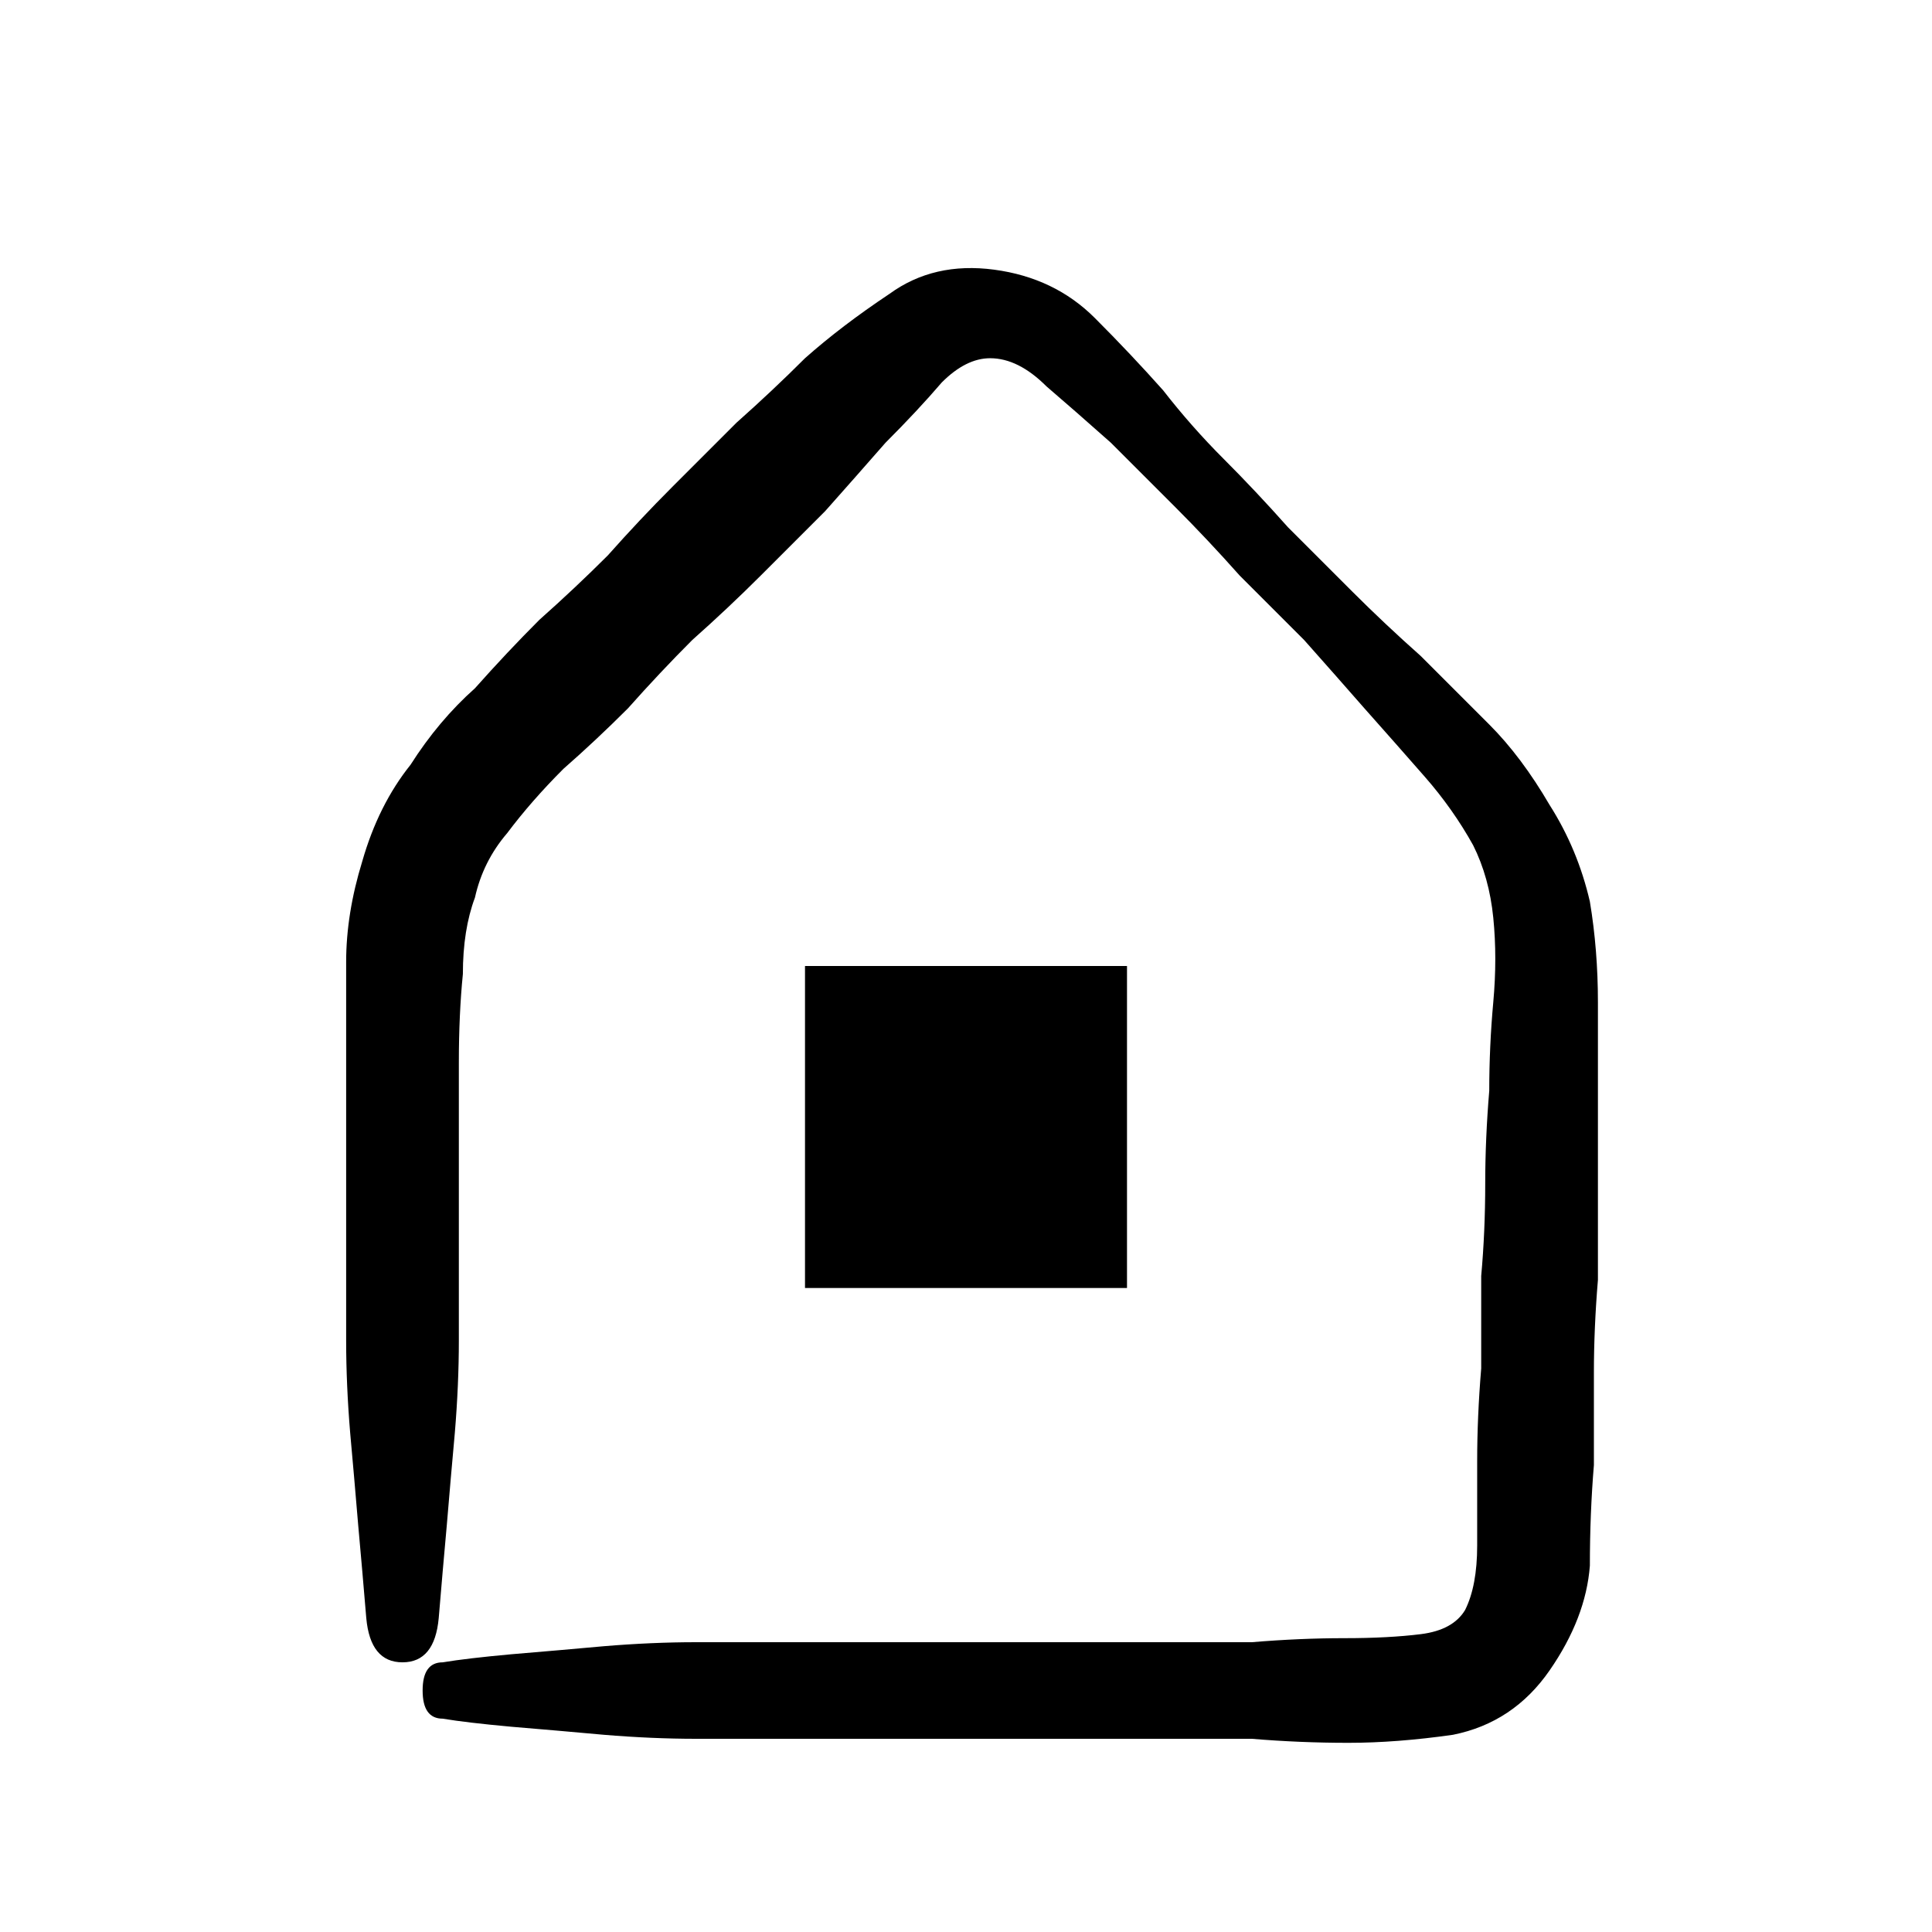
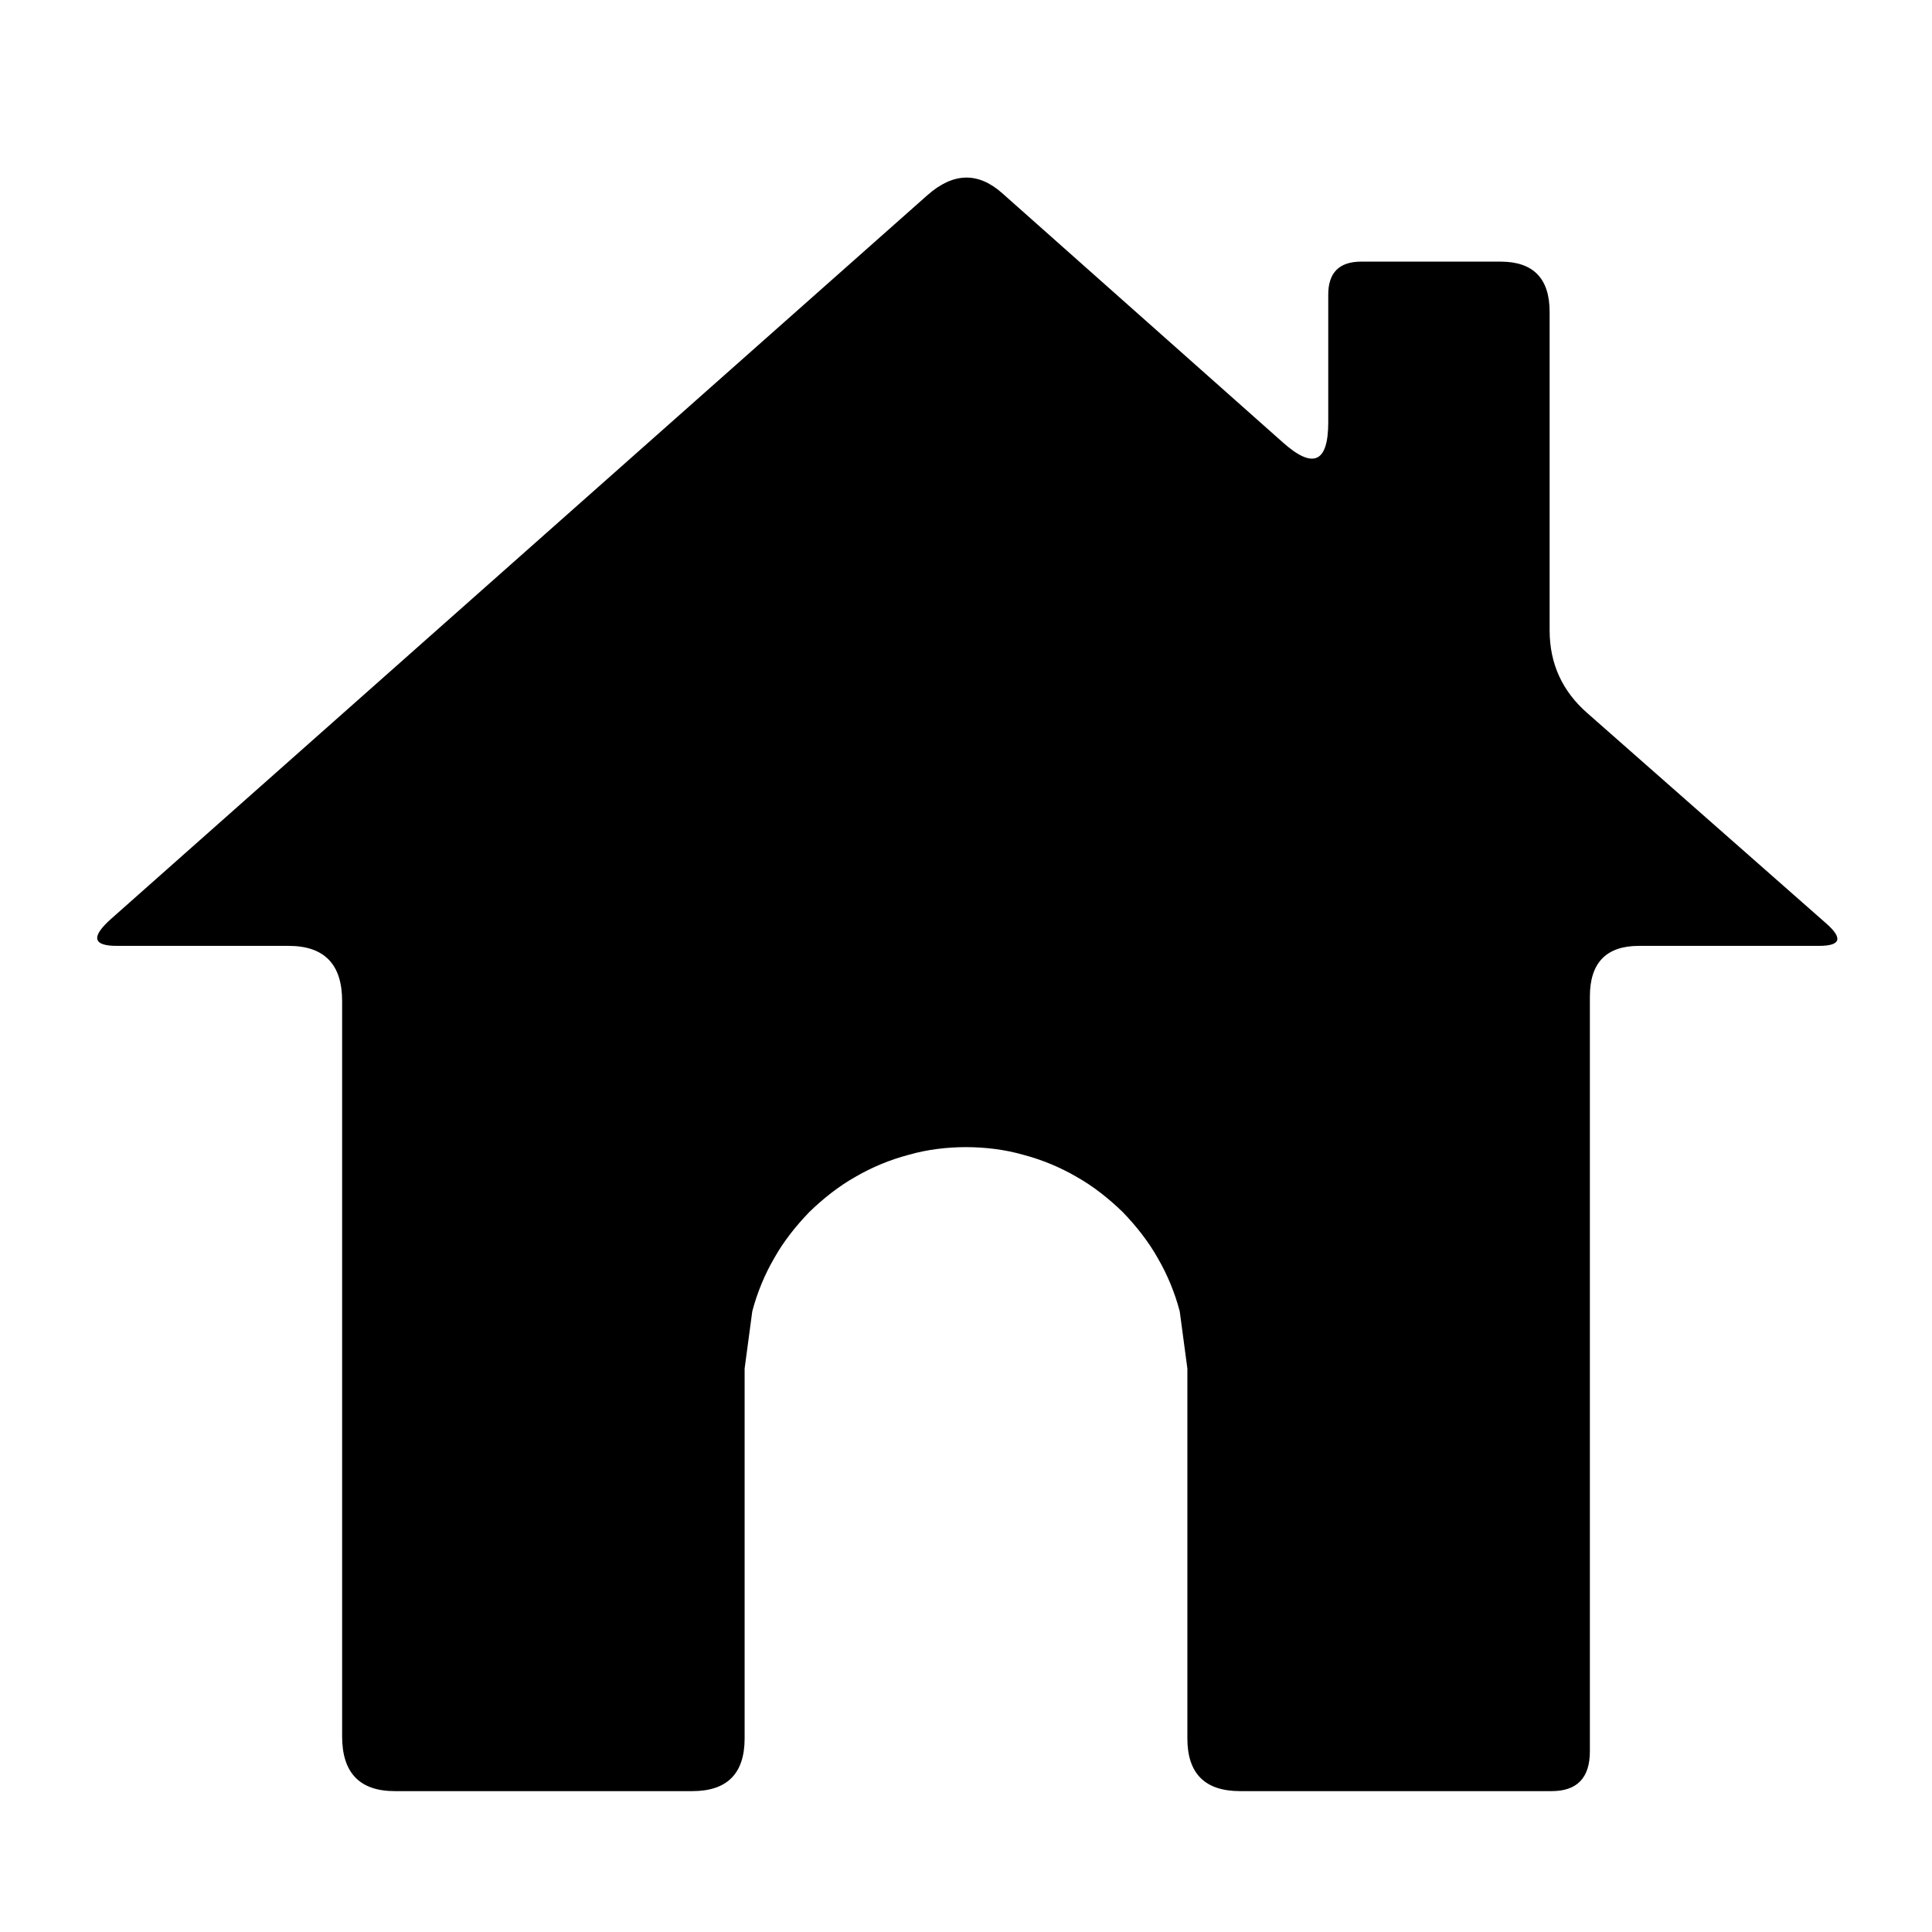
- <svg viewBox="0 0 48 48" fill="currentColor" aria-hidden="true">
-   <path d="M10 41.3q.8 0 .9-1.1q.1-1.2 .2-2.3q.1-1.2 .2-2.3q.1-1.2 .1-2.3q0-1.2 0-2.3q0-1.2 0-2.3q0-1.2 0-2.3q0-1.2 .1-2.2q0-1.1 .3-1.9q.2-.9 .8-1.6q.6-.8 1.4-1.6q.8-.7 1.6-1.5q.8-.9 1.6-1.7q.9-.8 1.7-1.6q.8-.8 1.6-1.6q.8-.9 1.5-1.7q.8-.8 1.4-1.5q.6-.6 1.2-.6q.7 0 1.4 .7q.7 .6 1.6 1.4q.8 .8 1.6 1.6q.8 .8 1.6 1.7q.8 .8 1.6 1.6q.8 .9 1.5 1.7q.8 .9 1.5 1.7q.7 .8 1.2 1.7q.4 .8 .5 1.8q.1 1 0 2.1q-.1 1.1-.1 2.2q-.1 1.2-.1 2.3q0 1.2-.1 2.3q0 1.2 0 2.3q-.1 1.2-.1 2.3q0 1.2 0 2.1q0 1-.3 1.6q-.3 .5-1.1 .6q-.8 .1-1.9 .1q-1.1 0-2.3 .1q-1.1 0-2.3 0q-1.1 0-2.3 0q-1.1 0-2.3 0q-1.1 0-2.3 0q-1.1 0-2.3 0q-1.1 0-2.3 0q-1.1 0-2.3 .1q-1.1 .1-2.3 .2q-1.1 .1-1.7 .2q-.5 0-.5 .7q0 .7 .5 .7q.6 .1 1.7 .2q1.2 .1 2.3 .2q1.2 .1 2.3 .1q1.2 0 2.3 0q1.2 0 2.3 0q1.2 0 2.3 0q1.2 0 2.3 0q1.2 0 2.3 0q1.2 0 2.3 0q1.2 .1 2.4 .1q1.2 0 2.6-.2q1.5-.3 2.4-1.6q.9-1.3 1-2.6q0-1.3 .1-2.5q0-1.1 0-2.3q0-1.1 .1-2.3q0-1.1 0-2.3q0-1.1 0-2.3q0-1.1 0-2.3q0-1.3-.2-2.5q-.3-1.3-1-2.4q-.7-1.2-1.5-2q-.9-.9-1.7-1.7q-.9-.8-1.7-1.6q-.8-.8-1.6-1.6q-.8-.9-1.6-1.7q-.8-.8-1.5-1.7q-.8-.9-1.7-1.8q-1-1-2.5-1.2q-1.5-.2-2.6 .6q-1.2 .8-2.1 1.6q-.8 .8-1.7 1.6q-.8 .8-1.6 1.6q-.8 .8-1.6 1.7q-.8 .8-1.7 1.6q-.8 .8-1.6 1.7q-.9 .8-1.6 1.9q-.8 1-1.2 2.4q-.4 1.3-.4 2.5q0 1.3 0 2.5q0 1.1 0 2.3q0 1.1 0 2.3q0 1.1 0 2.3q0 1.1 .1 2.3q.1 1.1 .2 2.3q.1 1.1 .2 2.3q.1 1.1 .9 1.1ZM20 24h8v8h-8Z" />
+ <svg viewBox="0 0 48 48" fill="currentColor" fill-rule="evenodd" aria-hidden="true">
+   <path d="M24.9 4.8L31.87 10.99Q33 12 33 10.49L33 7.32Q33 6.5 33.82 6.5L37.28 6.5Q38.5 6.5 38.5 7.75L38.5 15.66Q38.5 16.9 39.44 17.72L45.38 22.95Q46 23.5 45.19 23.5L40.72 23.5Q39.5 23.5 39.5 24.76L39.5 43.51Q39.5 44.5 38.55 44.5L30.81 44.5Q29.5 44.5 29.5 43.19L29.5 34L29.31 32.58C29.19 32.12 29 31.66 28.76 31.25C28.53 30.84 28.22 30.45 27.89 30.11C27.55 29.78 27.16 29.47 26.75 29.24C26.34 29 25.88 28.81 25.42 28.69C24.97 28.56 24.47 28.5 24 28.5C23.53 28.5 23.03 28.56 22.58 28.69C22.12 28.81 21.66 29 21.25 29.24C20.84 29.47 20.45 29.78 20.11 30.11C19.78 30.45 19.47 30.84 19.24 31.25C19 31.66 18.81 32.12 18.69 32.58L18.5 34L18.5 43.19Q18.5 44.5 17.2 44.5L9.81 44.5Q8.5 44.5 8.5 43.14L8.5 24.87Q8.5 23.5 7.17 23.5L2.9 23.5Q2 23.5 2.77 22.82L23.04 4.85Q24 4 24.9 4.8Z" />
</svg>
